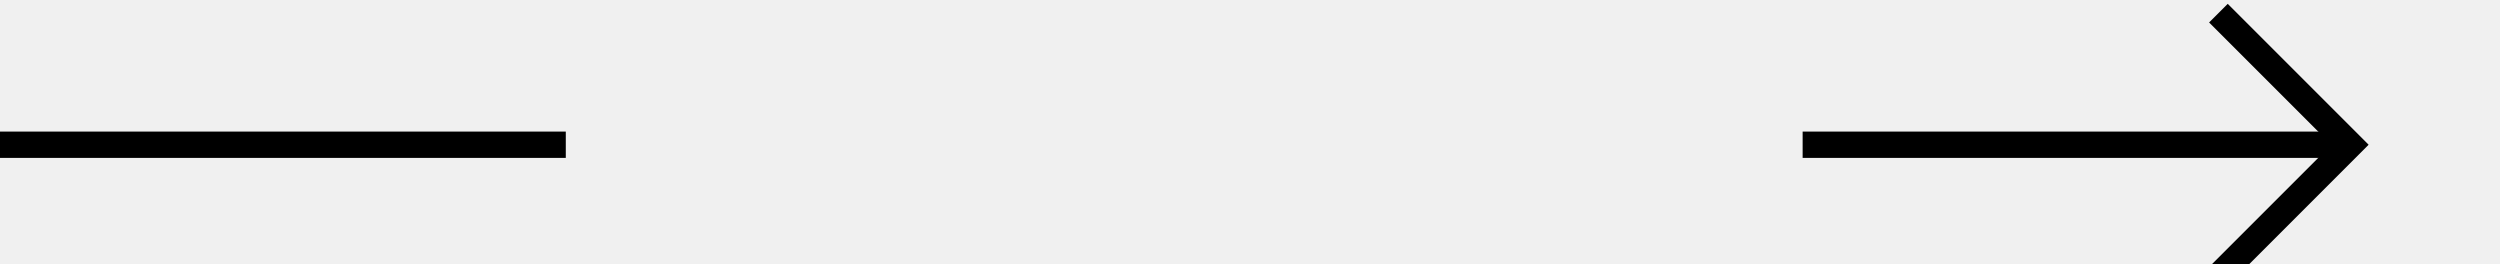
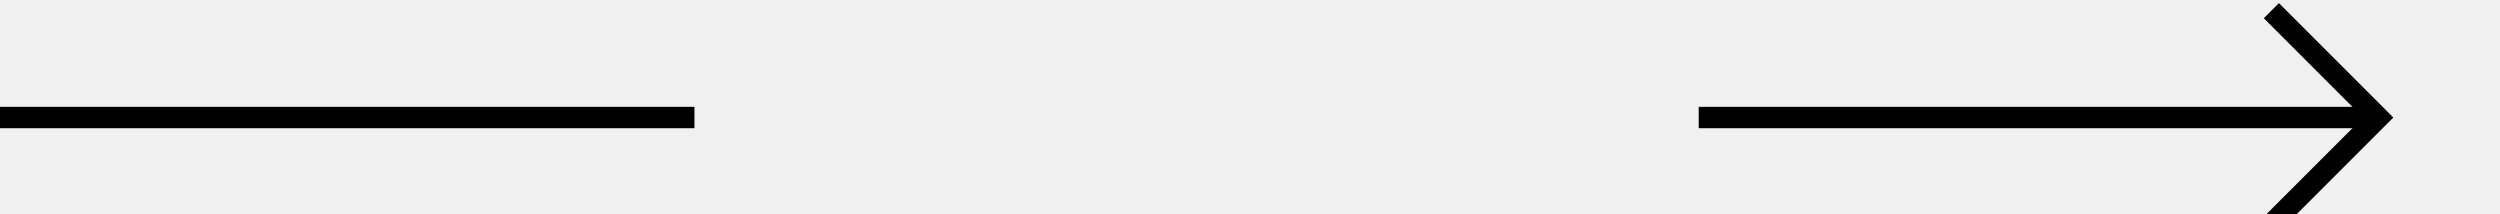
- <svg xmlns="http://www.w3.org/2000/svg" version="1.1" width="95px" height="10px" preserveAspectRatio="xMinYMid meet" viewBox="187 128 95 8">
+ <svg xmlns="http://www.w3.org/2000/svg" version="1.1" width="117px" height="10px" preserveAspectRatio="xMinYMid meet" viewBox="187 128 117 8">
  <defs>
-     <mask fill="white" id="Clip8">
-       <path d="M 208.5 119  L 255.5 119  L 255.5 144  L 208.5 144  Z M 187 119  L 286 119  L 286 144  L 187 144  Z " fill-rule="evenodd" />
+     <mask fill="white" id="Clip69">
+       <path d="M 219.5 119  L 266.5 119  L 266.5 144  L 219.5 144  Z M 187 119  L 308 119  L 308 144  L 187 144  Z " fill-rule="evenodd" />
    </mask>
  </defs>
-   <path d="M 208.5 132.5  L 187 132.5  M 255.5 132.5  L 276 132.5  " stroke-width="1" stroke-dasharray="0" stroke="rgba(0, 0, 0, 1)" fill="none" class="stroke" />
-   <path d="M 270.946 127.854  L 275.593 132.5  L 270.946 137.146  L 271.654 137.854  L 276.654 132.854  L 277.007 132.5  L 276.654 132.146  L 271.654 127.146  L 270.946 127.854  Z " fill-rule="nonzero" fill="rgba(0, 0, 0, 1)" stroke="none" class="fill" mask="url(#Clip8)" />
+   <path d="M 219.5 132.5  L 187 132.5  M 266.5 132.5  L 298 132.5  " stroke-width="1" stroke-dasharray="0" stroke="rgba(0, 0, 0, 1)" fill="none" class="stroke" />
+   <path d="M 292.946 127.854  L 297.593 132.5  L 292.946 137.146  L 293.654 137.854  L 298.654 132.854  L 299.007 132.5  L 298.654 132.146  L 293.654 127.146  L 292.946 127.854  Z " fill-rule="nonzero" fill="rgba(0, 0, 0, 1)" stroke="none" class="fill" mask="url(#Clip69)" />
</svg>
